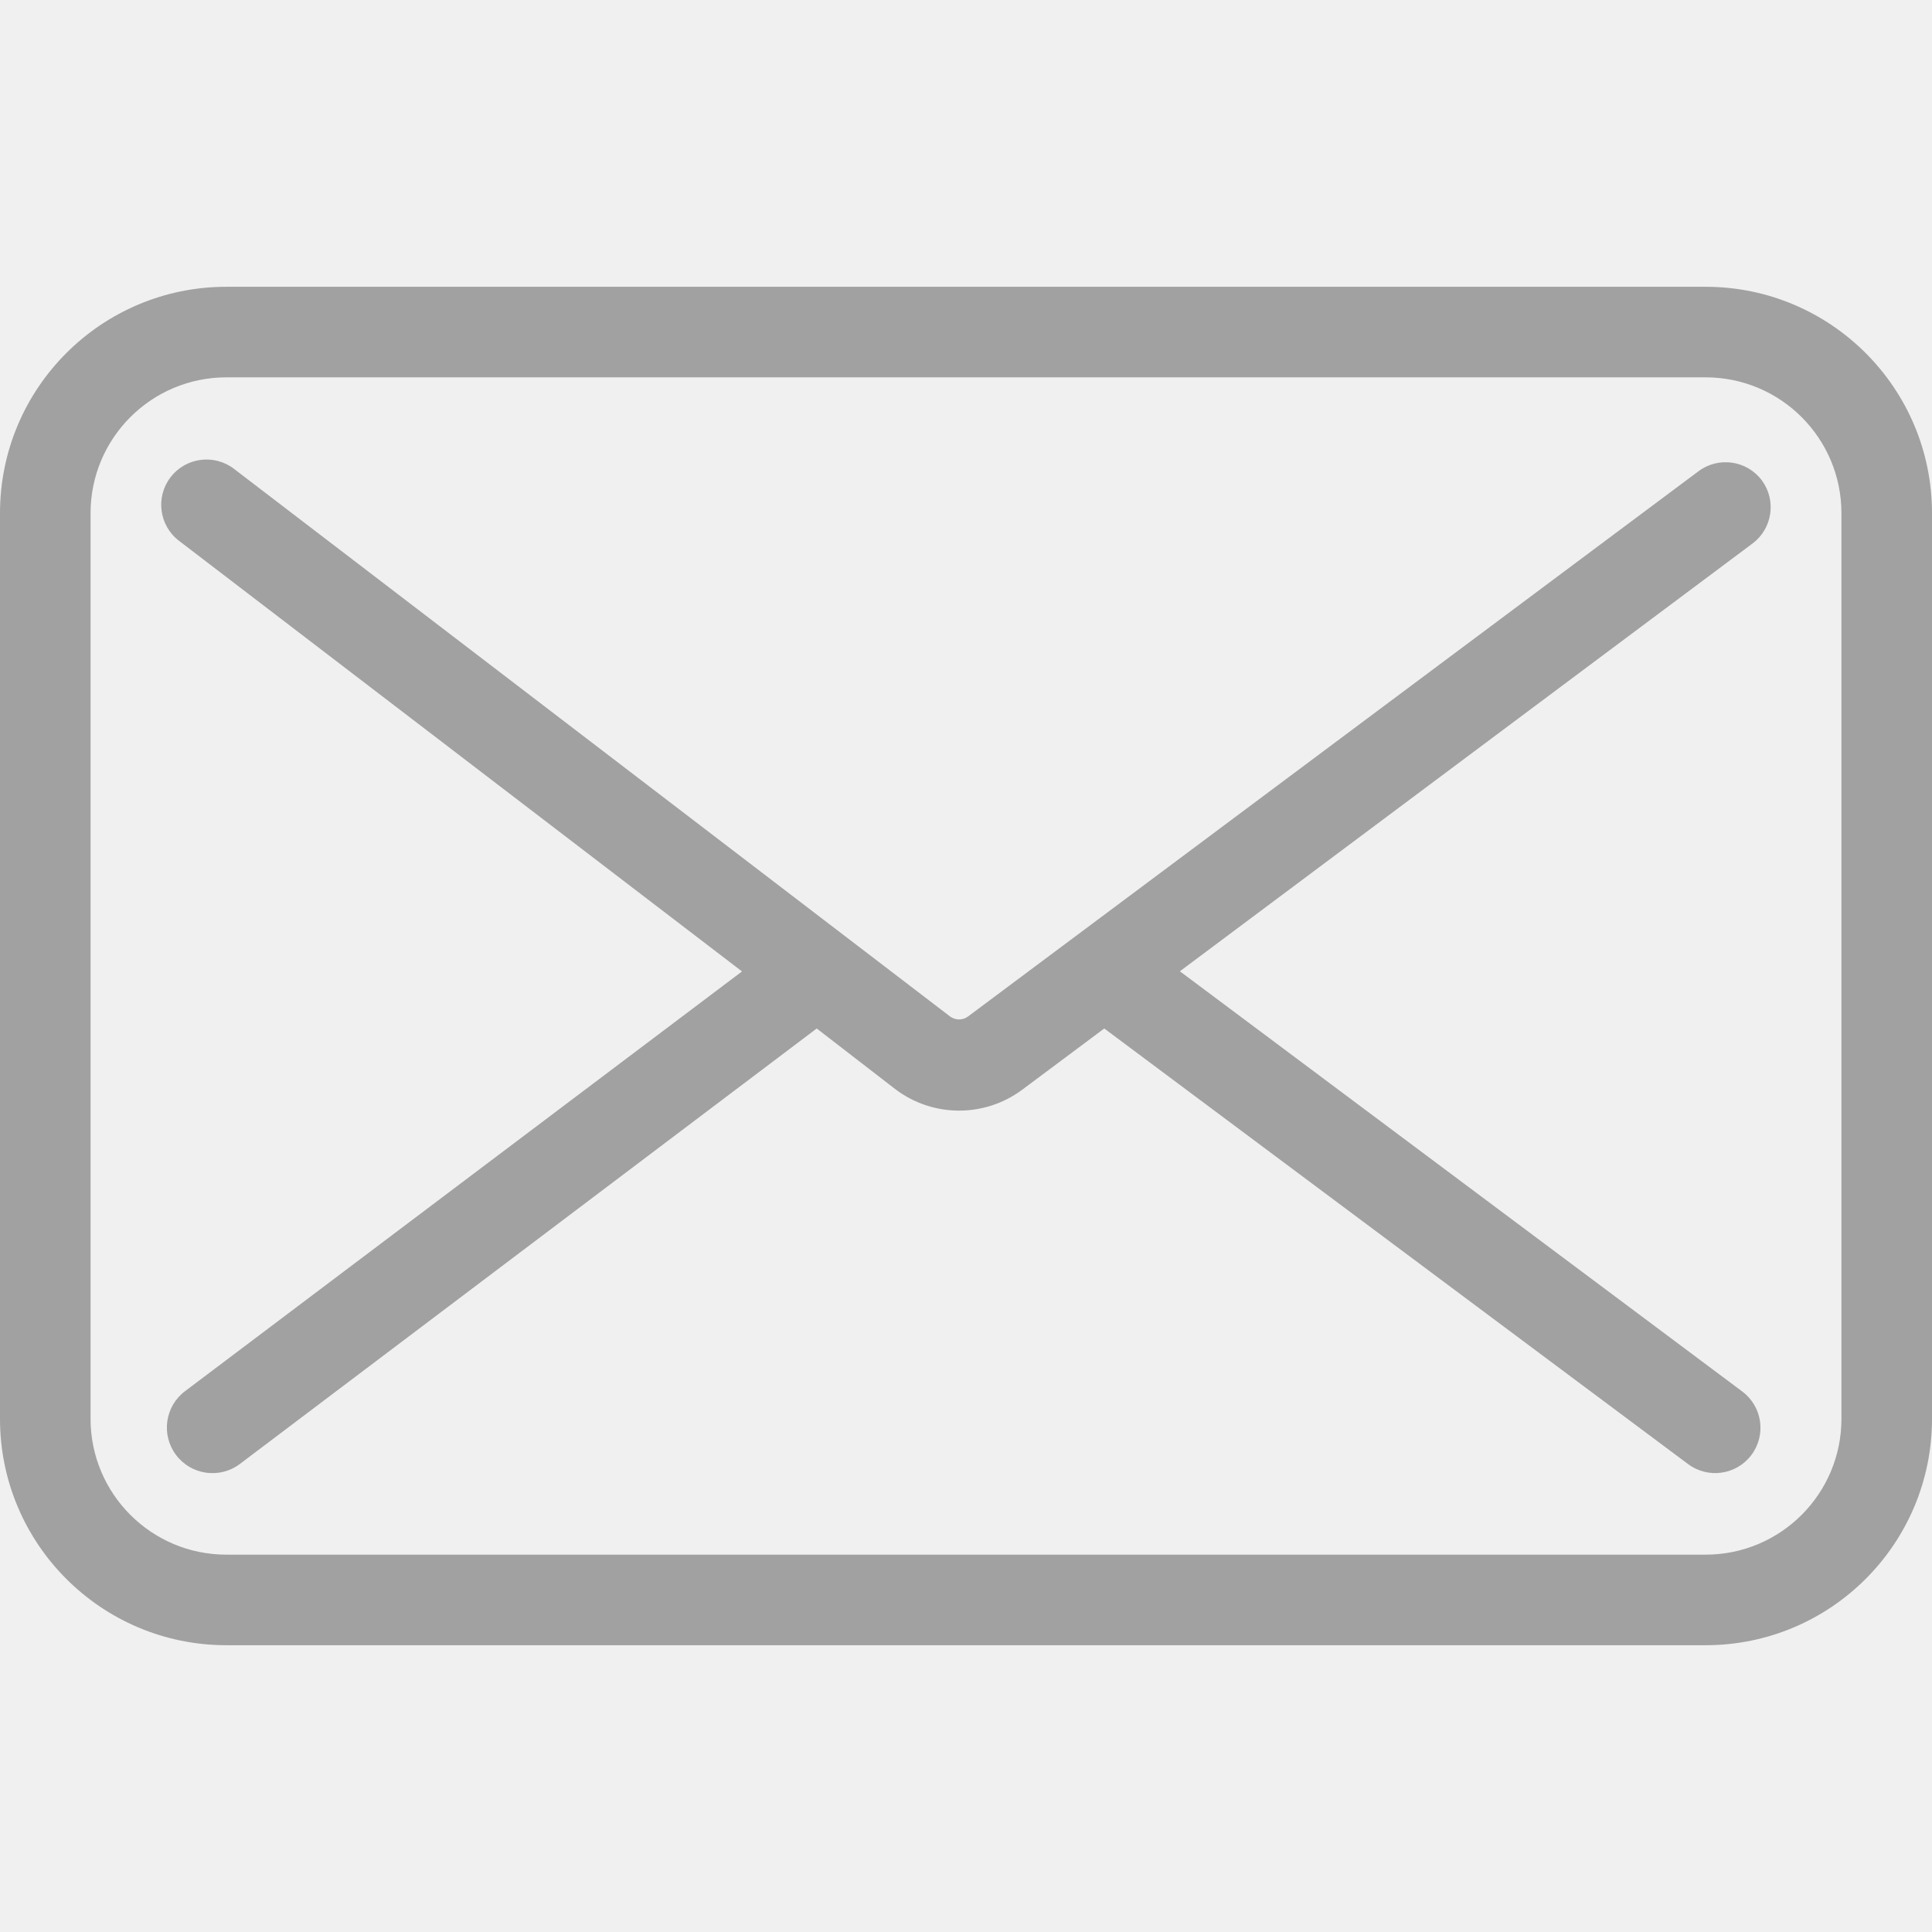
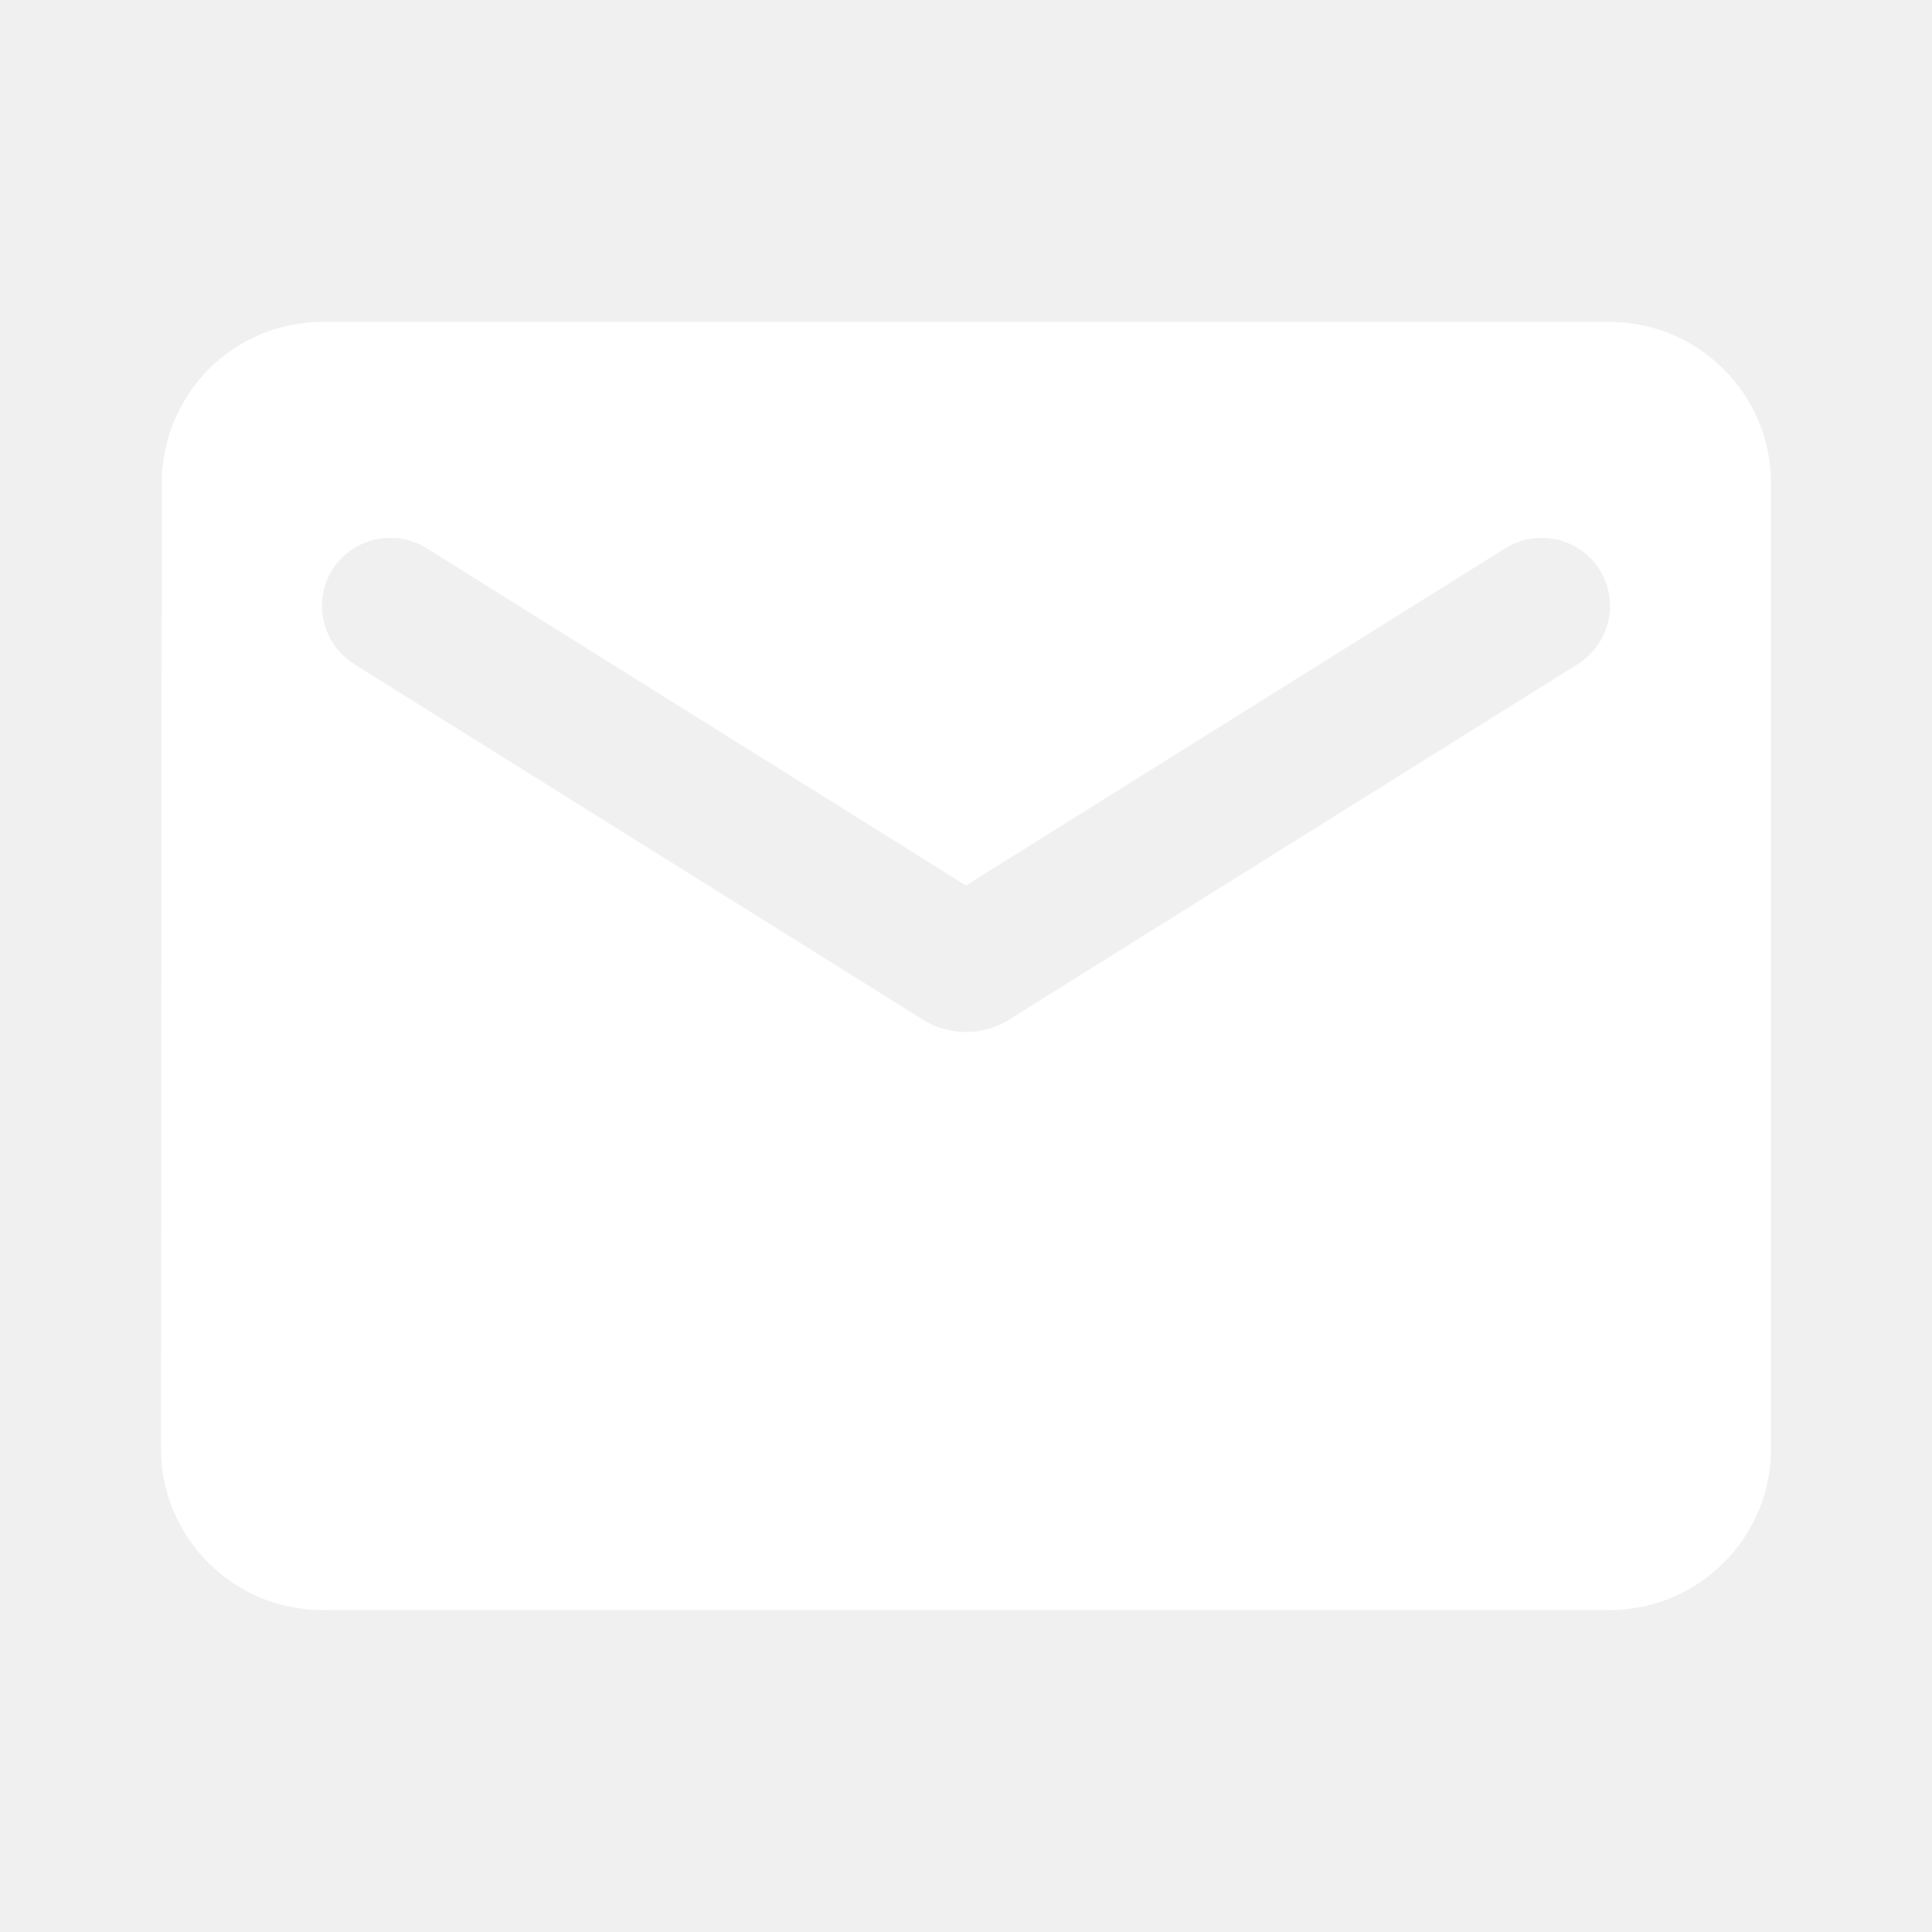
- <svg xmlns="http://www.w3.org/2000/svg" data-name="Livello 1" id="Livello_1" viewBox="0 0 128 128" fill="#a1a1a1">
-   <path d="M116.73,31.83a3,3,0,0,0-4.2-.61L64.14,67.34a1,1,0,0,1-1.2,0L15.5,31.06a3,3,0,1,0-3.64,4.77L49.16,64.36,12.27,92.16A3,3,0,1,0,15.88,97L54.11,68.14l5.18,4a7,7,0,0,0,8.43.06l5.44-4.06L111.84,97a3,3,0,1,0,3.59-4.81L78.17,64.35,116.12,36A3,3,0,0,0,116.73,31.83Z" />
-   <path d="M113,19H15A15,15,0,0,0,0,34V94a15,15,0,0,0,15,15h98a15,15,0,0,0,15-15V34A15,15,0,0,0,113,19Zm9,75a9,9,0,0,1-9,9H15a9,9,0,0,1-9-9V34a9,9,0,0,1,9-9h98a9,9,0,0,1,9,9Z" />
+ <svg xmlns="http://www.w3.org/2000/svg" width="24" height="24" viewBox="0 0 24 24" fill="none">
+   <g clip-path="url(#clip0_18_5)">
+     <path d="M20 4H4C2.9 4 2.01 4.9 2.01 6L2 18C2 19.1 2.9 20 4 20H20C21.1 20 22 19.1 22 18V6C22 4.9 21.1 4 20 4ZM19.6 8.25L12.53 12.67C12.21 12.87 11.79 12.87 11.47 12.67L4.4 8.25C4.15 8.09 4 7.82 4 7.53C4 6.86 4.73 6.46 5.3 6.81L12 11L18.7 6.81C19.27 6.46 20 6.86 20 7.53C20 7.82 19.85 8.09 19.6 8.25Z" fill="white" />
+   </g>
+   <defs>
+     <clipPath id="clip0_18_5">
+       <rect width="24" height="24" fill="white" />
+     </clipPath>
+   </defs>
</svg>
